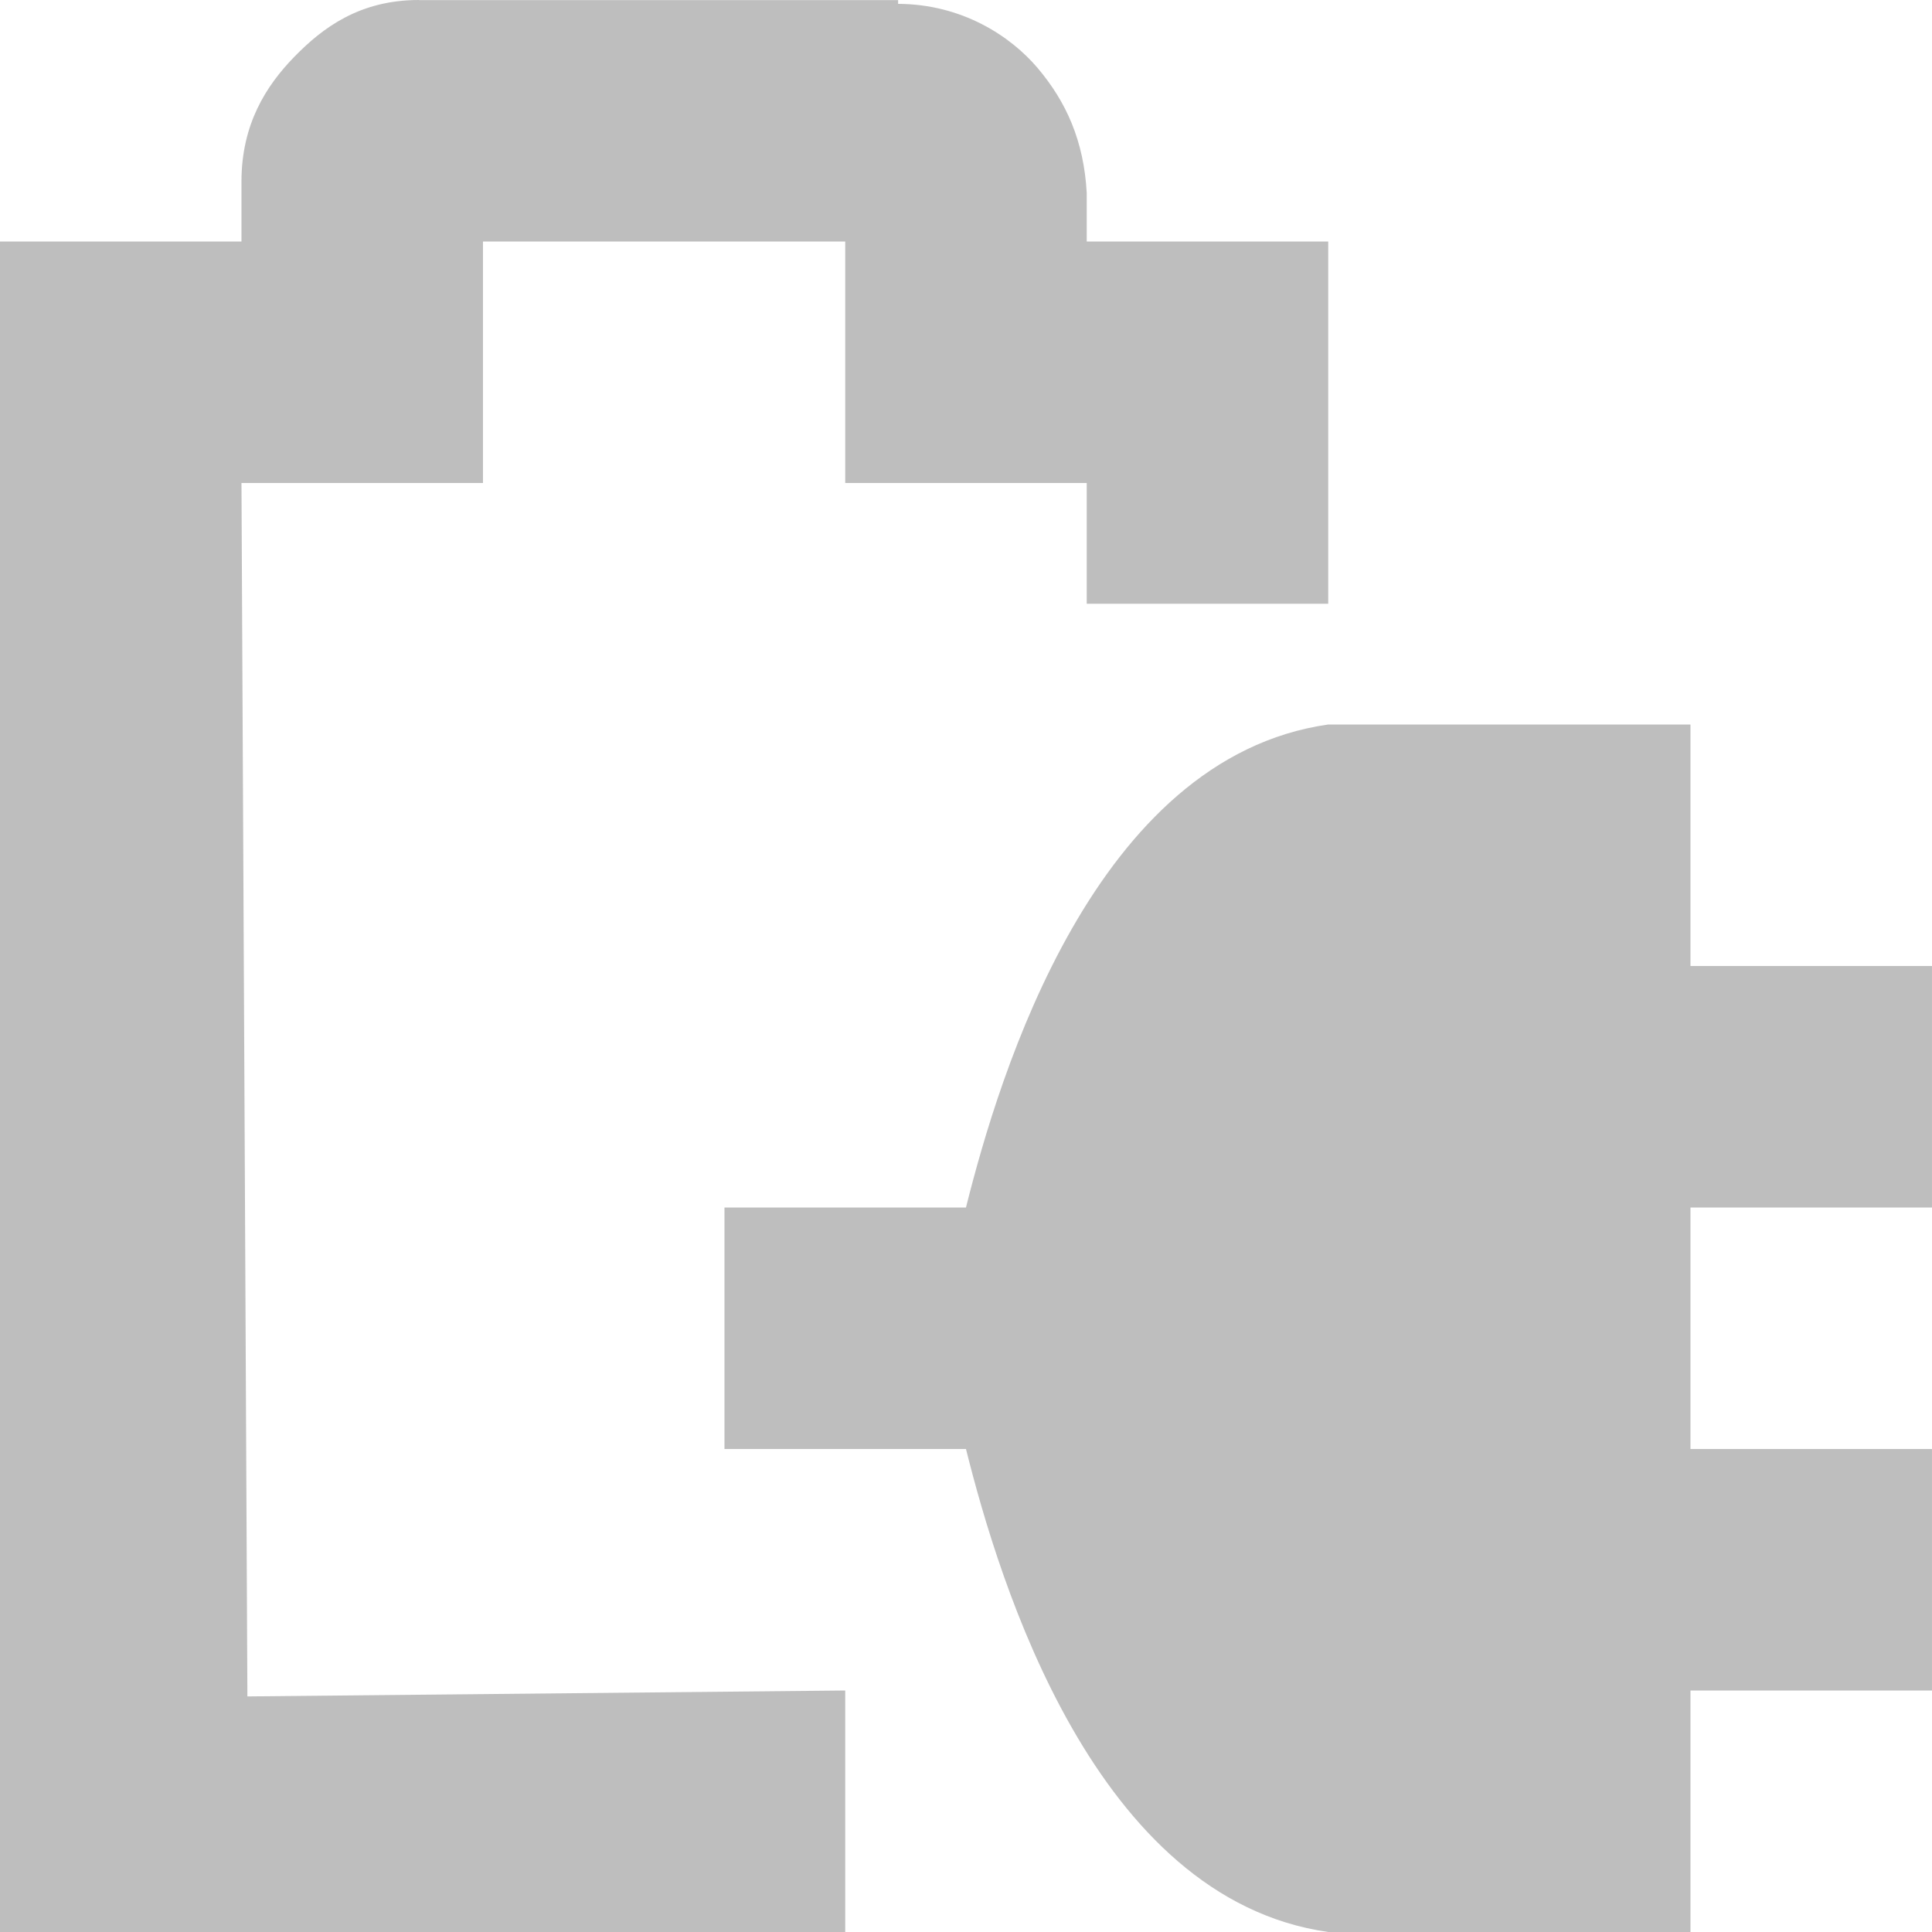
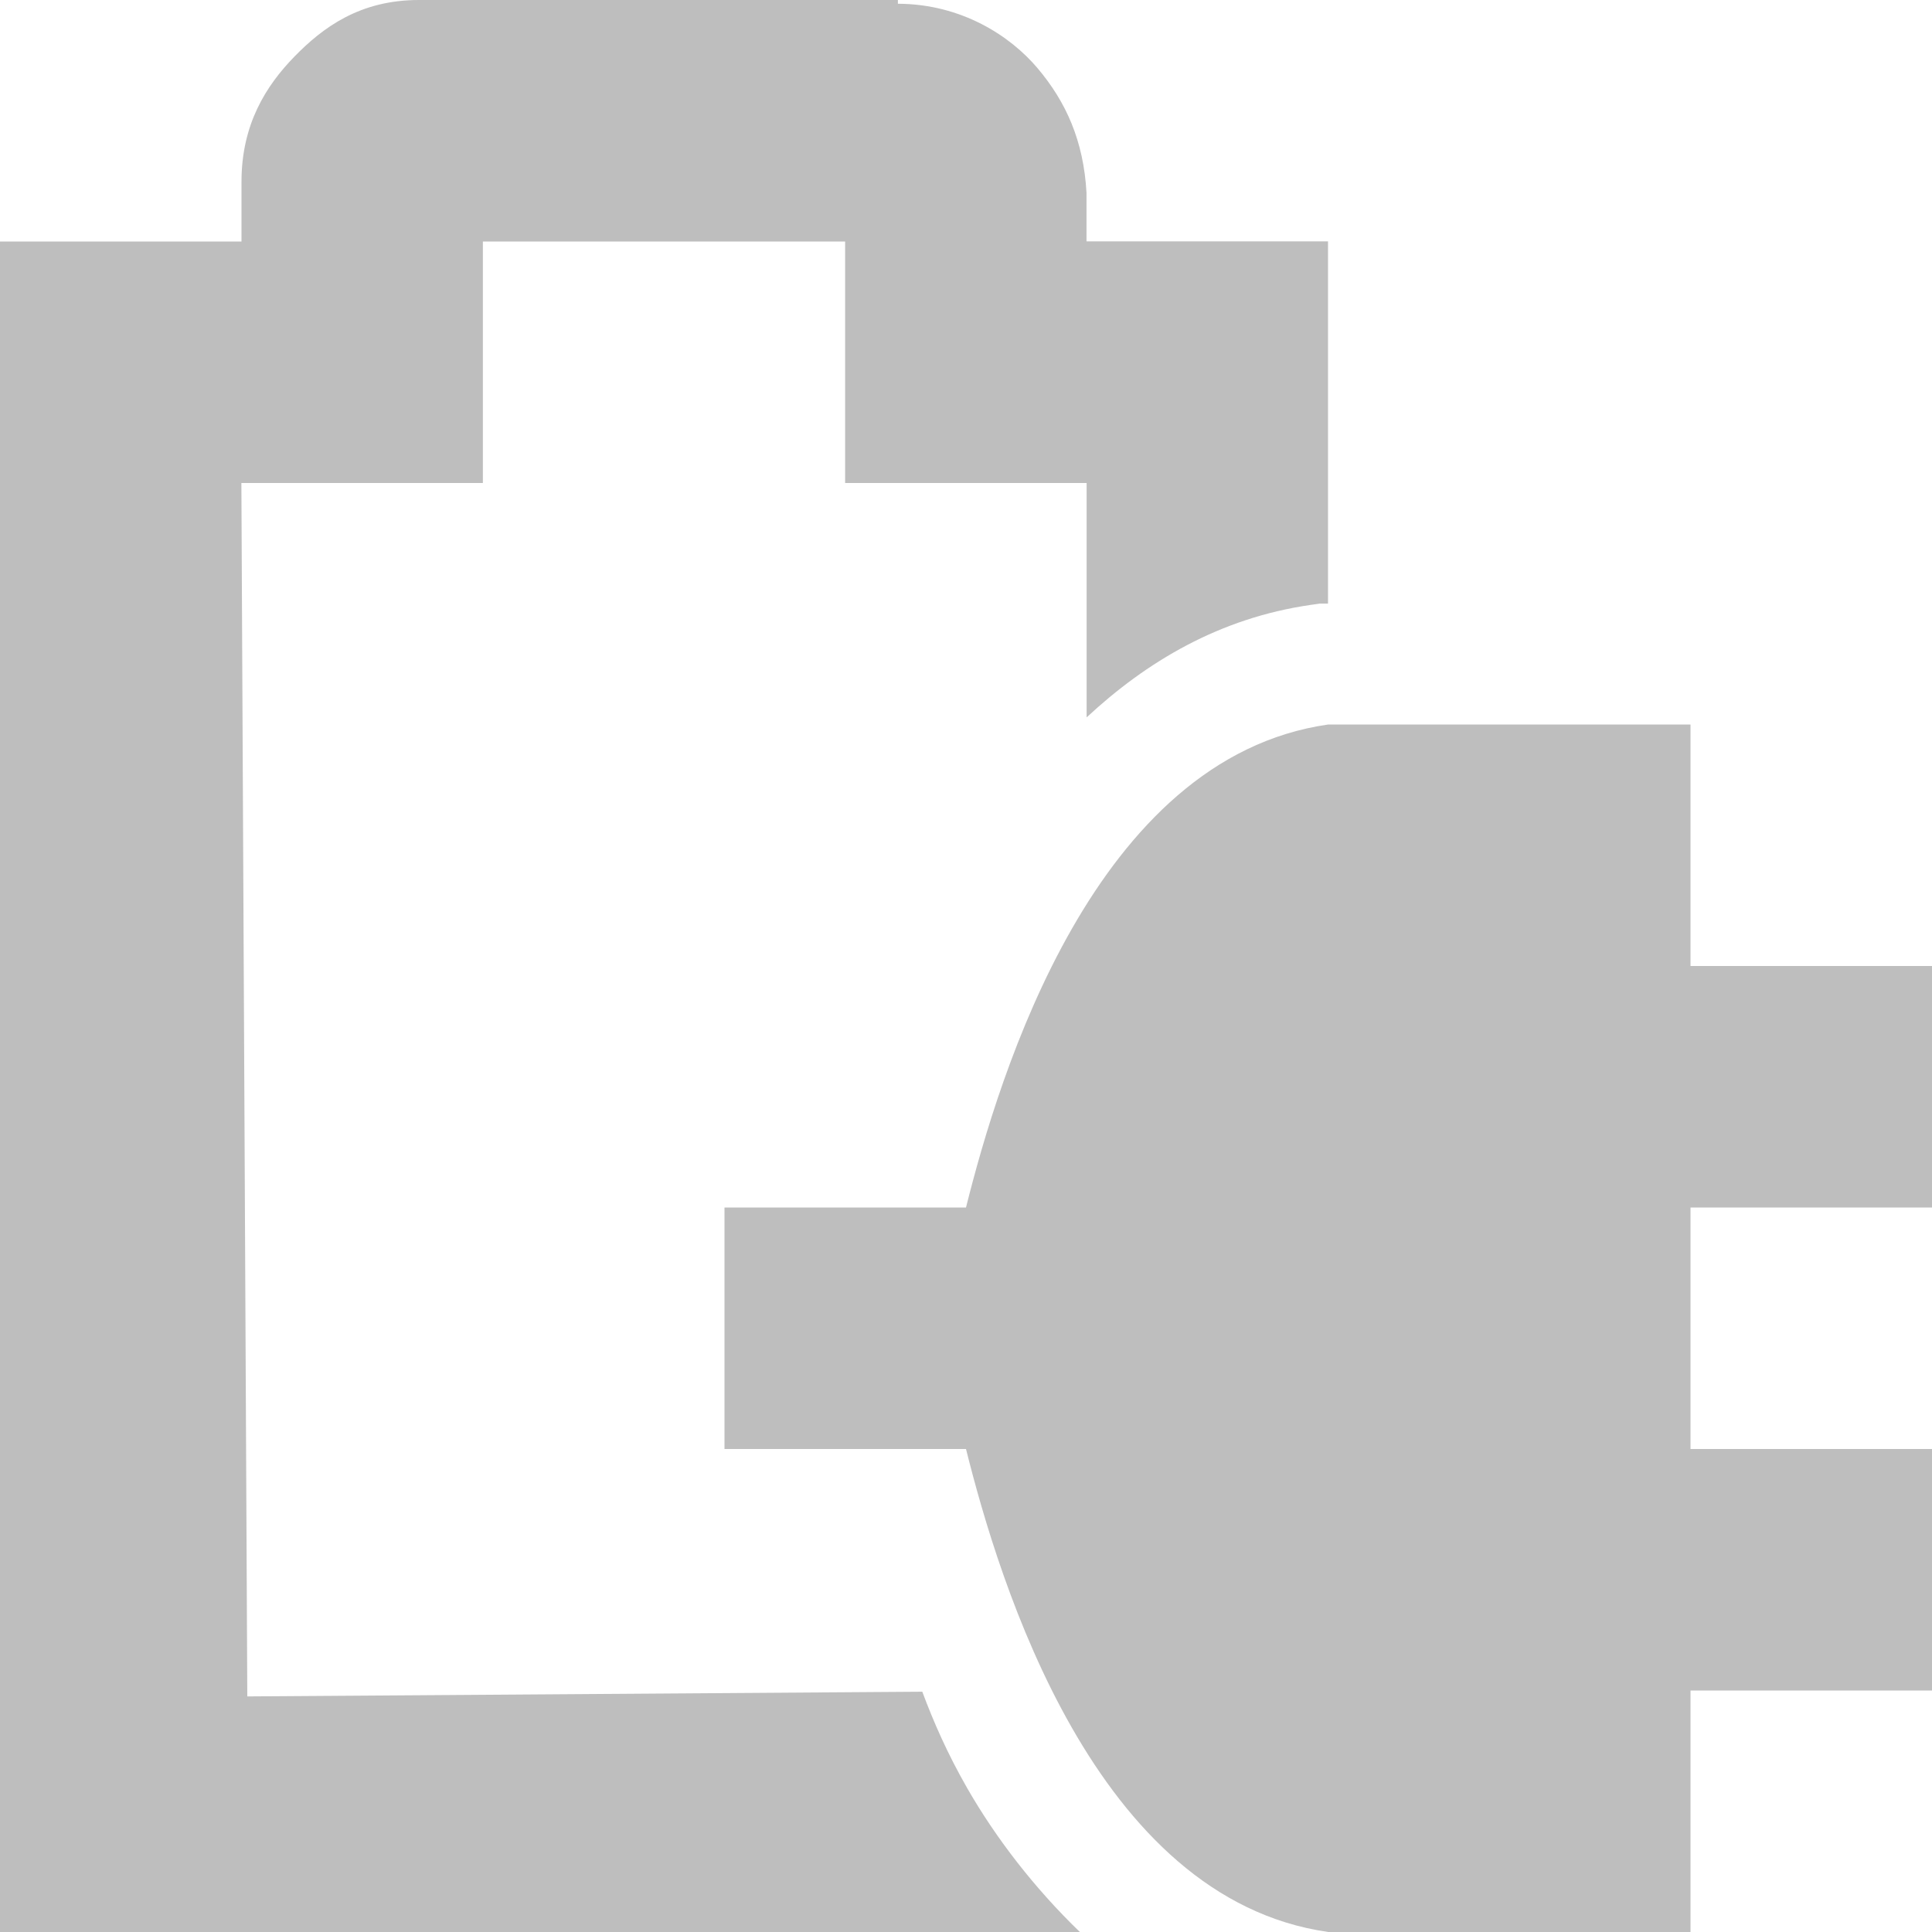
<svg xmlns="http://www.w3.org/2000/svg" height="16" width="16">
-   <g fill="#bebebe" transform="translate(-142.0002 -530)">
-     <path d="m145.469 530c-.49 0-.796.229-1.031.47-.235.241-.438.56-.438 1.033l0.0.497h-2v14h7v-2l-4.951.049-.049-10.049h2c0-.665 0-2 0-2h3l-0 2h2l0 1h2l-0-3h-2v-.372-.031c-.024-.431-.17-.754-.406-1.033-.224-.265-.627-.53-1.156-.532v-.031h-.062-3.906z" />
-     <path d="m148 540h2c.276-1.103 1.065-3.724 3-4h3v2h2v2h-2v2h2v2h-2v2h-3c-1.935-.276-2.724-2.897-3-4h-2z" fill-rule="evenodd" />
+   <g fill="#bebebe">
+     <path d="m3.469 0c-.49 0-.796.228-1.031.469-.235.241-.438.561-.438 1.035v.496h-2v14h8.943c-.378-.365-.696-.778-.934-1.193-.163-.285-.277-.545-.371-.797l-5.59.039-.049-10.049h2c0-.665 0-2 0-2h3v2h2v1.941c.494-.459 1.098-.823 1.859-.932l.07-.01h.07v-3h-2v-.371-.031c-.024-.431-.17-.754-.406-1.033-.224-.265-.627-.531-1.156-.533v-.031h-.062z" />
+     <path d="m6 10h2c.276-1.103 1.065-3.724 3-4h3v2h2v2h-2v2h2v2h-2v2h-3c-1.935-.276-2.724-2.897-3-4h-2z" fill-rule="evenodd" />
  </g>
</svg>
